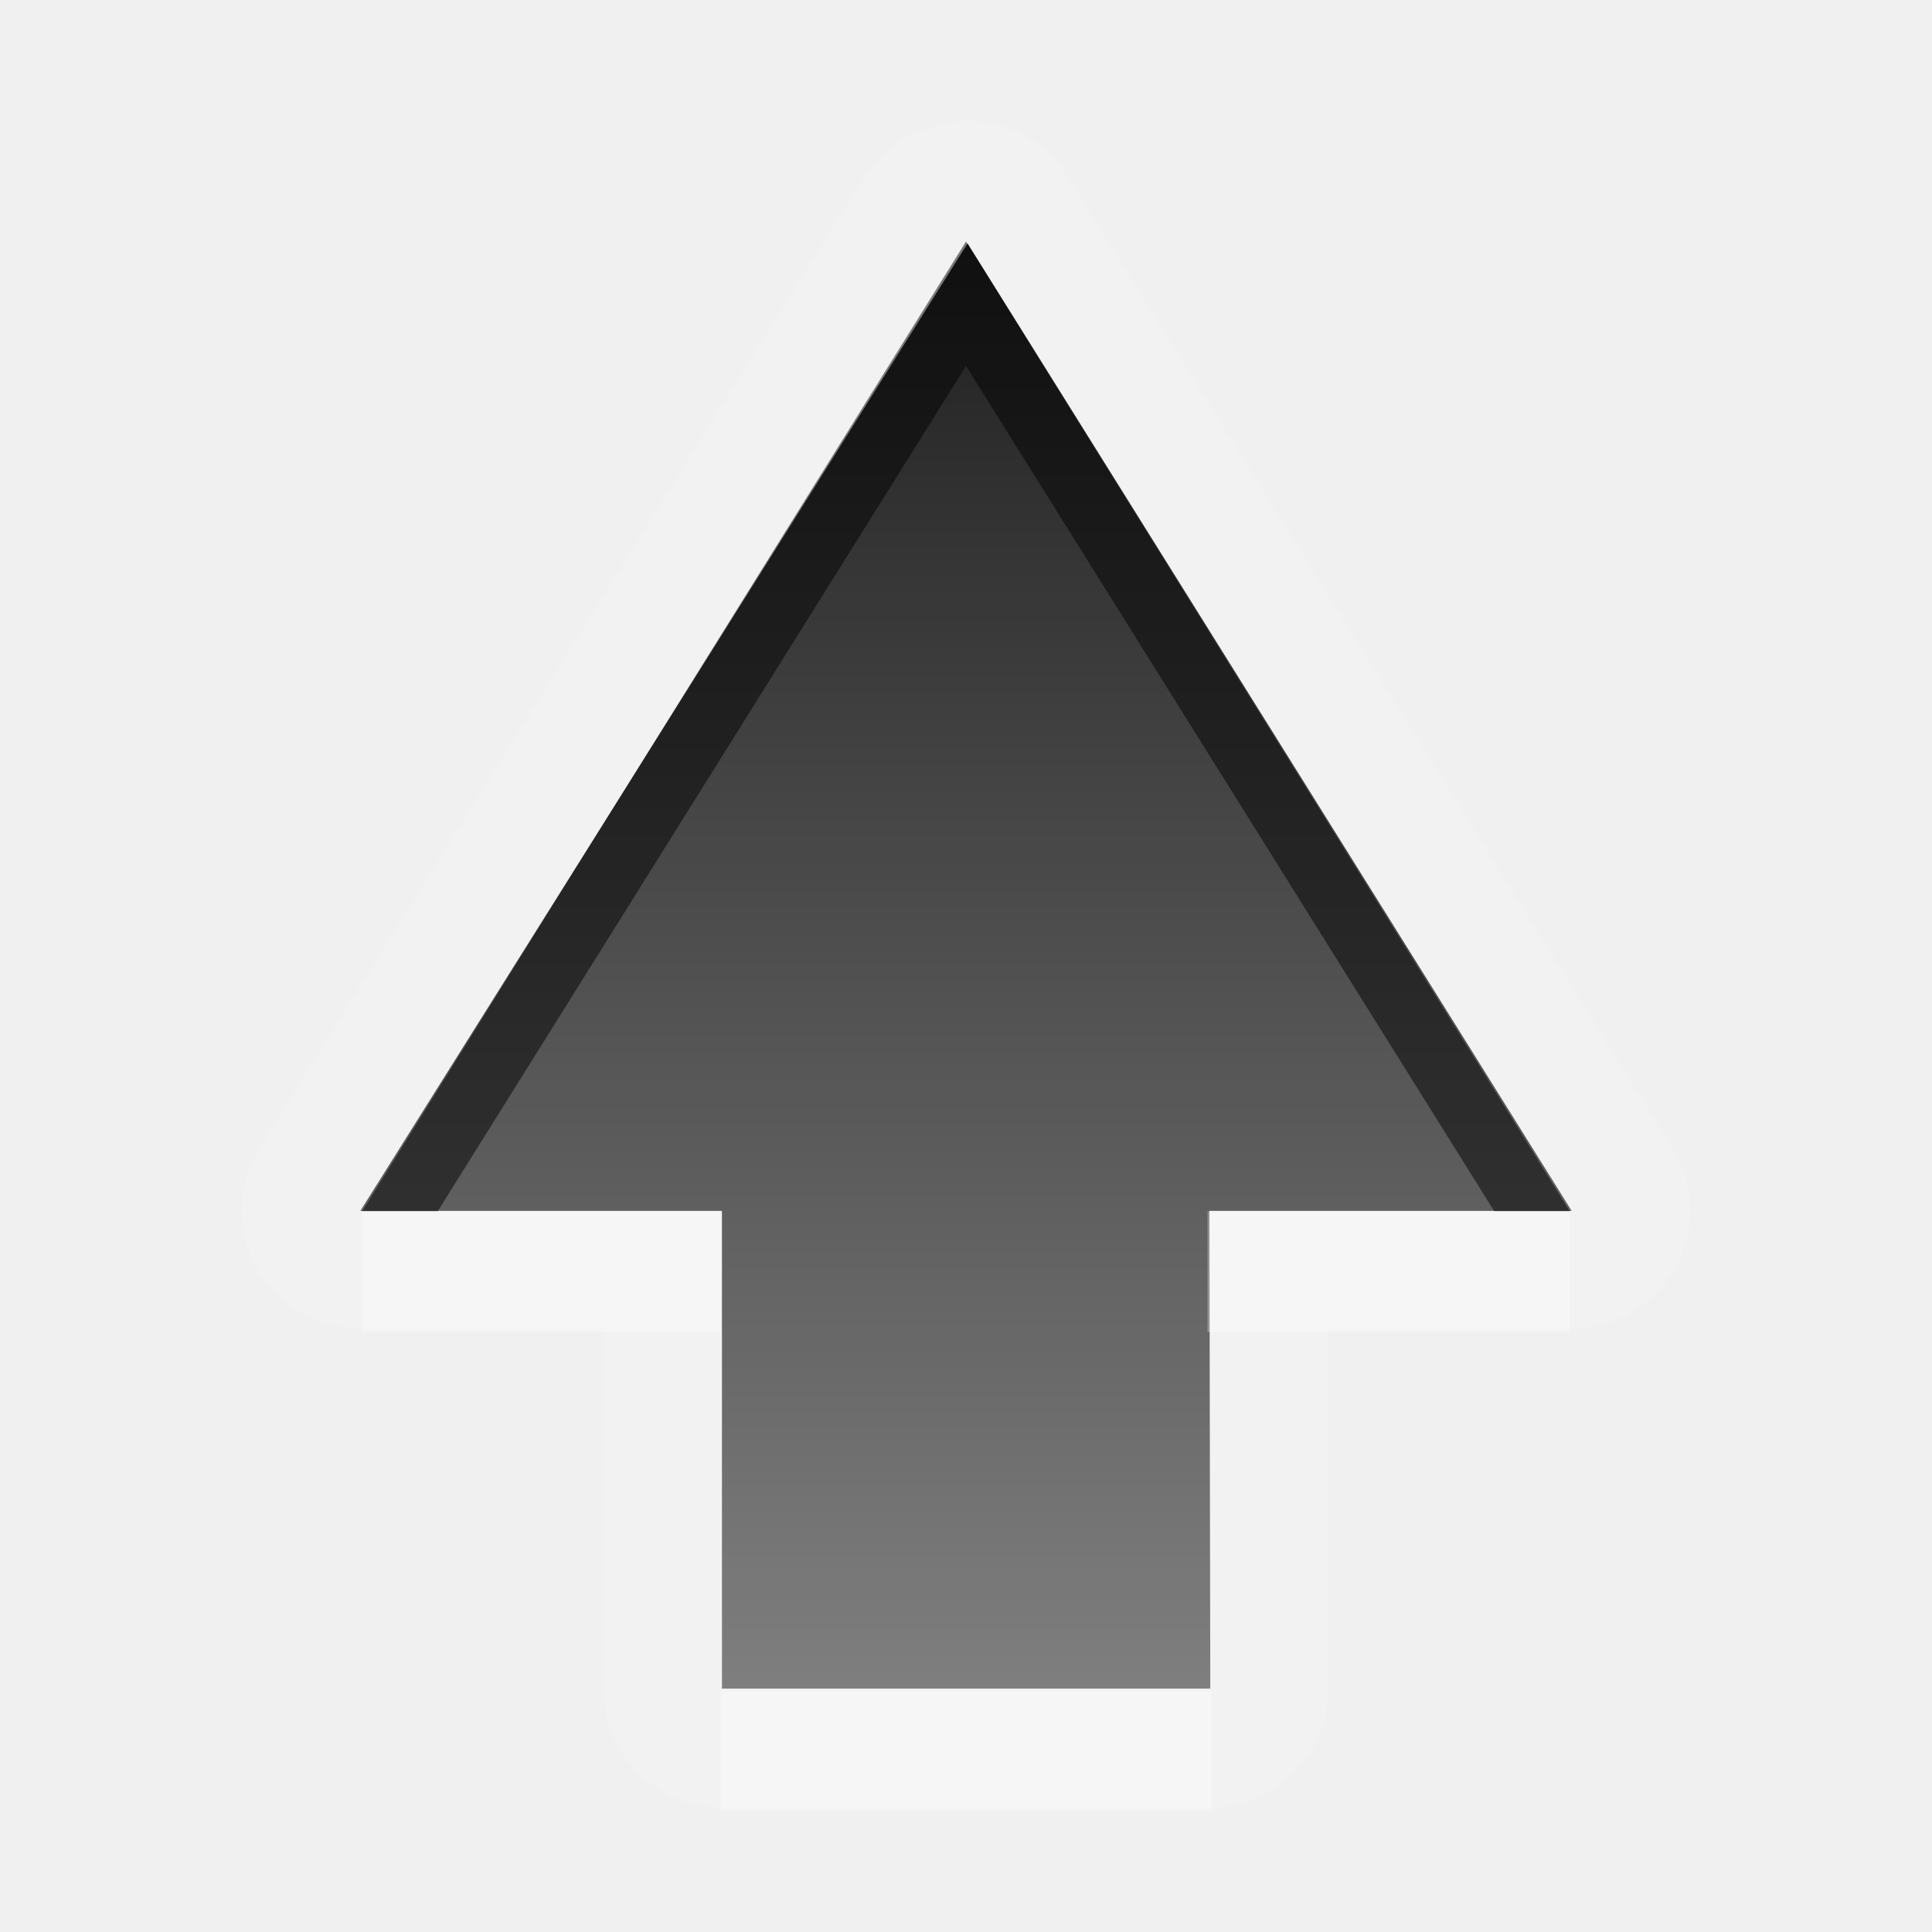
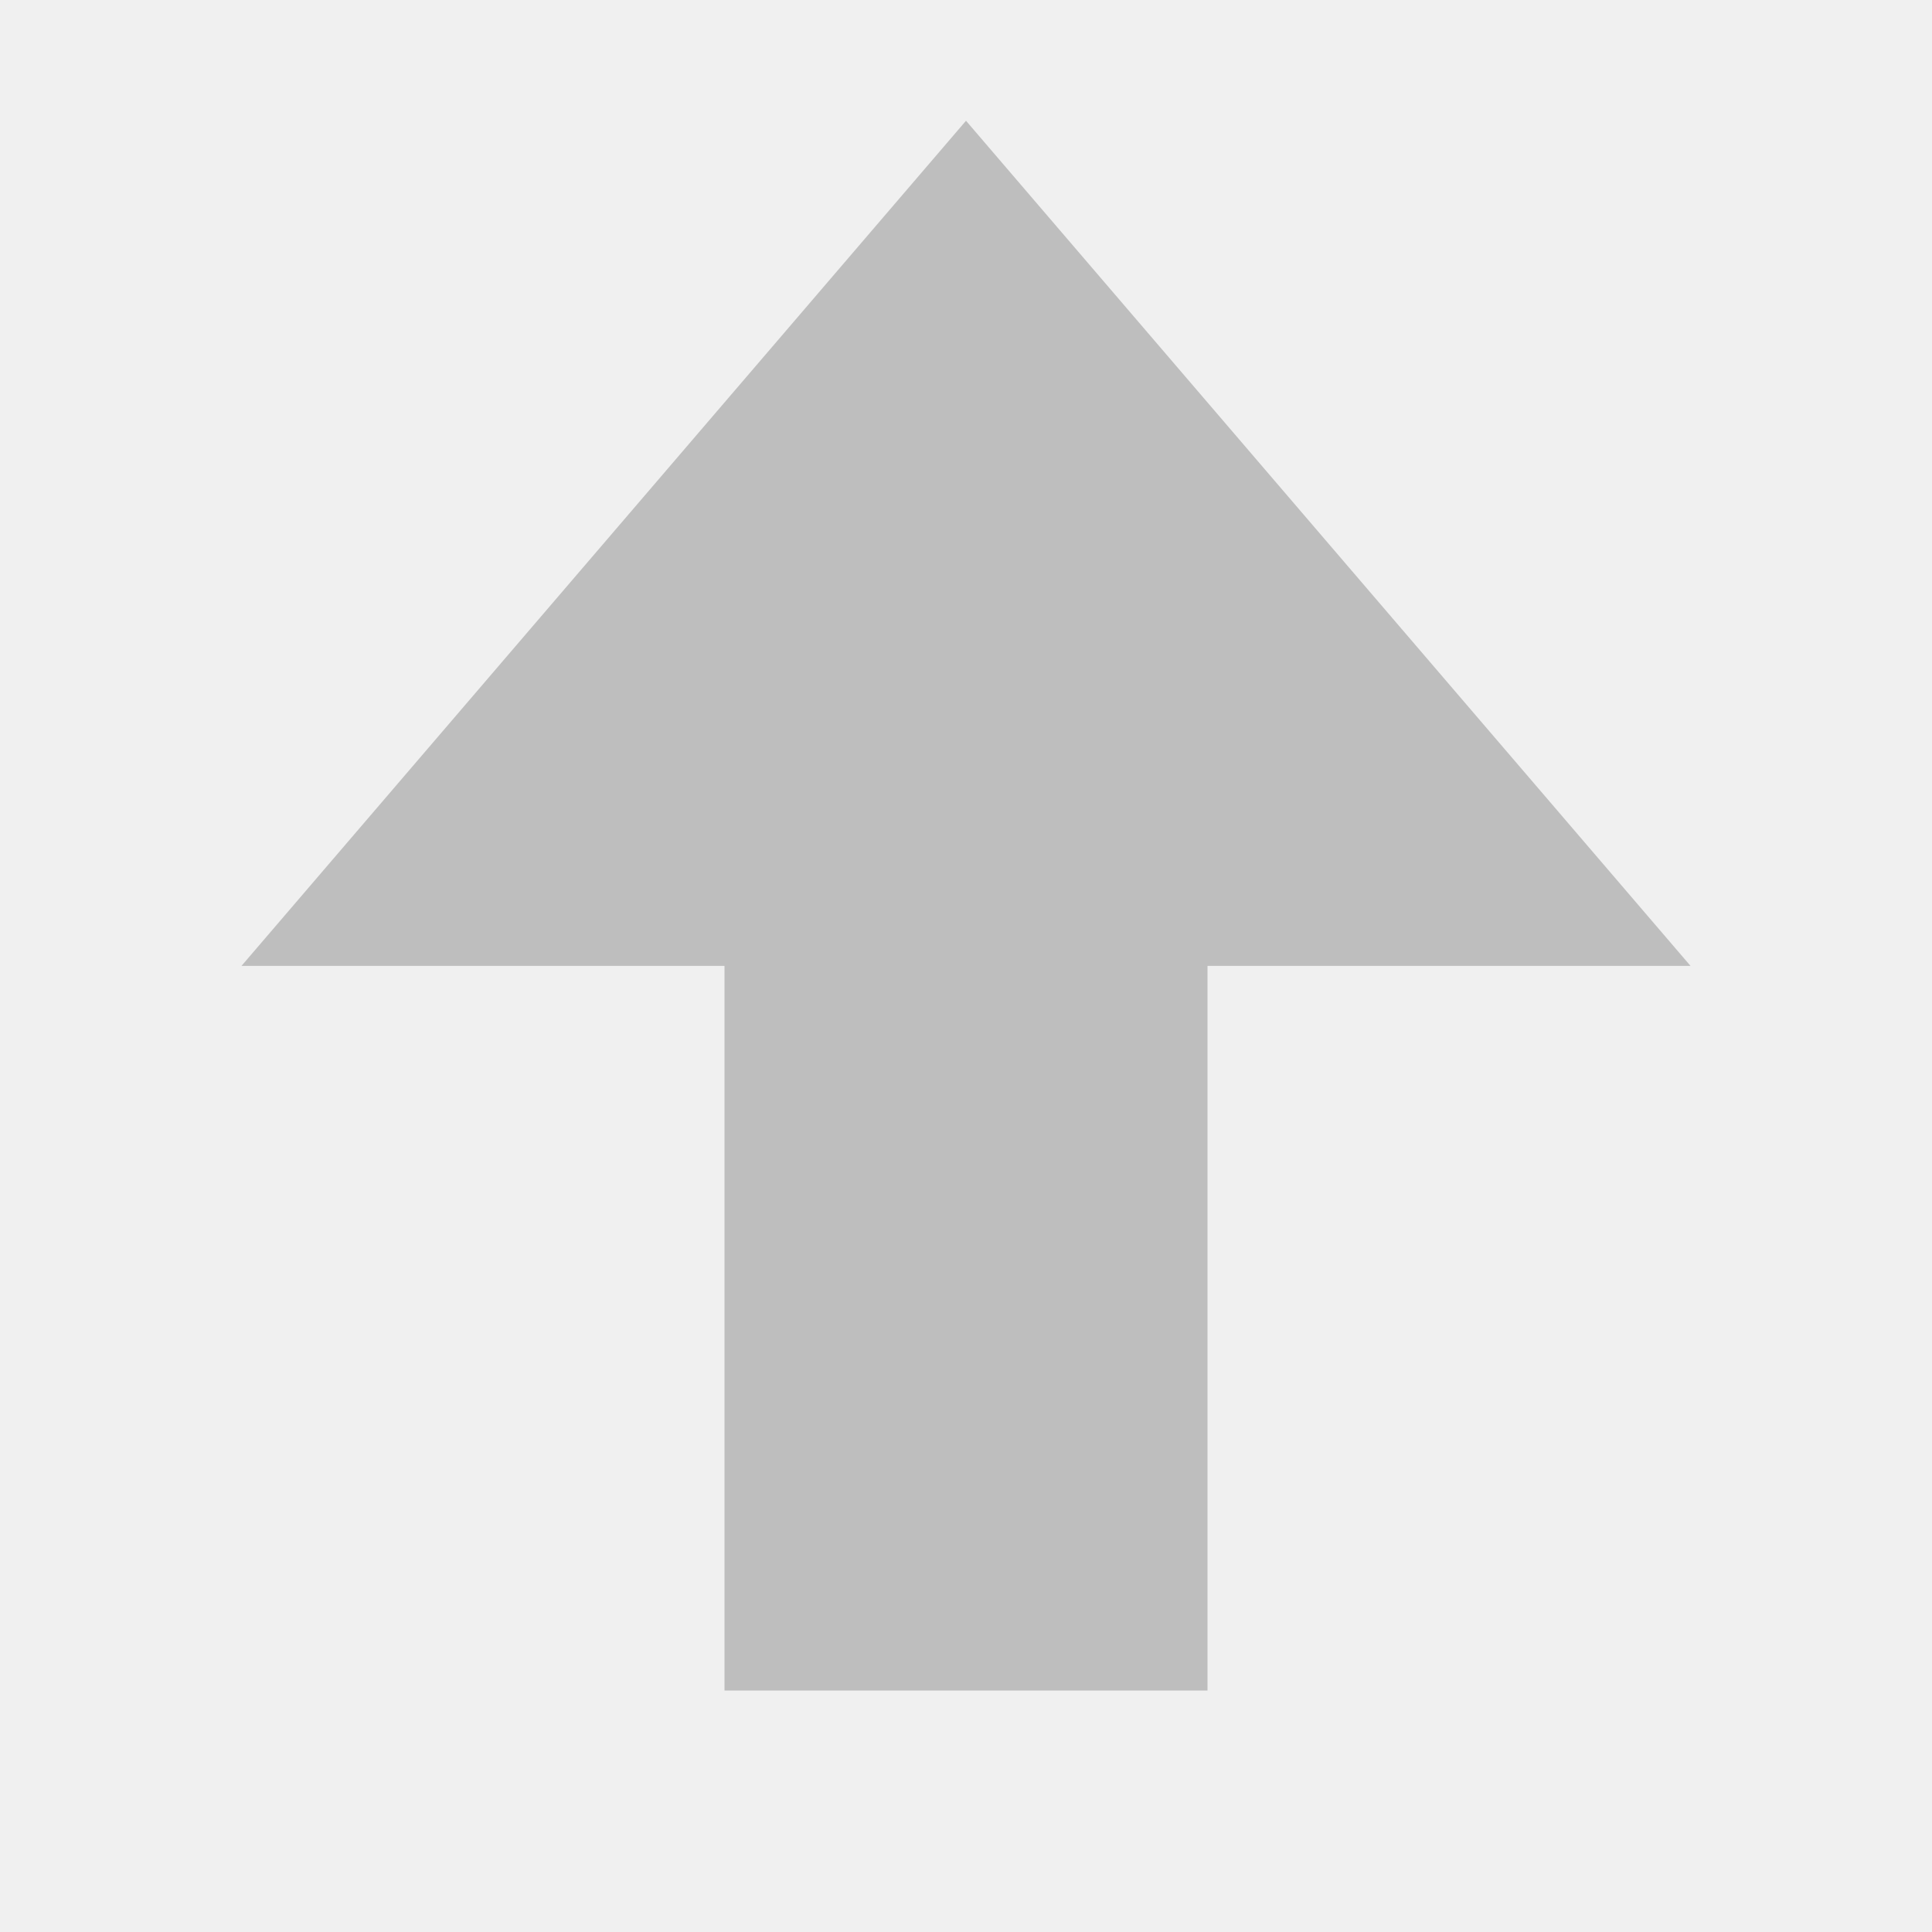
- <svg xmlns="http://www.w3.org/2000/svg" xmlns:xlink="http://www.w3.org/1999/xlink" width="16" height="16" id="svg2" version="1.0">
-   <defs id="defs4">
-     <linearGradient id="StandardGradient" gradientTransform="matrix(0.915489,0,0,-1.092312,0,16)" x1="6.554" y1="12.745" x2="6.554" y2="1.824" gradientUnits="userSpaceOnUse">
-       <stop id="stop3284" offset="0" style="stop-color:#000000;stop-opacity:0.863;" />
-       <stop id="stop3286" offset="1" style="stop-color:#000000;stop-opacity:0.471;" />
-     </linearGradient>
-     <linearGradient xlink:href="#StandardGradient" id="linearGradient3626" gradientUnits="userSpaceOnUse" gradientTransform="matrix(0.915489,0,0,-1.092312,-20,16)" x1="6.554" y1="12.745" x2="6.554" y2="1.824" />
-     <clipPath clipPathUnits="userSpaceOnUse" id="clipPath3633">
-       <path style="fill:#ff00ff;fill-opacity:1;stroke:none;display:inline" d="m -20,0 0,16 16,0 0,-16 -16,0 z m 8,2 5,8.031 -3,0 0.031,3.969 -4.062,0 0,-3.969 -2.969,0 L -12,2 z" id="path3635" />
-     </clipPath>
-     <filter id="filter3637">
-       <feGaussianBlur stdDeviation="0.33" id="feGaussianBlur3639" />
-     </filter>
-     <linearGradient xlink:href="#StandardGradient" id="linearGradient4435" gradientUnits="userSpaceOnUse" gradientTransform="matrix(0.915489,0,0,-1.092312,0,16)" x1="6.554" y1="12.745" x2="6.554" y2="1.824" />
-     <linearGradient xlink:href="#StandardGradient" id="linearGradient4439" gradientUnits="userSpaceOnUse" gradientTransform="matrix(0.915489,0,0,-1.092312,0,16)" x1="6.554" y1="12.745" x2="6.554" y2="1.824" />
-   </defs>
-   <g id="layer4" style="display:inline">
-     <path style="fill:#ffffff;fill-opacity:1;stroke:none;display:inline;opacity:0.15" d="M 7.938 1 A 0.976 0.976 0 0 0 7.812 1.031 A 0.976 0.976 0 0 0 7.156 1.469 L 2.156 9.5 A 0.976 0.976 0 0 0 3 11 L 5 11 L 5 14 A 0.976 0.976 0 0 0 5.969 14.969 L 10.031 14.969 A 0.976 0.976 0 0 0 11 14 L 11 11 L 13 11 A 0.976 0.976 0 0 0 13.844 9.5 L 8.844 1.469 A 0.976 0.976 0 0 0 7.938 1 z M 8 2 L 13 10.031 L 10 10.031 L 10.031 14 L 5.969 14 L 5.969 10.031 L 3 10.031 L 8 2 z " id="path4437" />
-     <path style="opacity:1;fill:url(#StandardGradient);fill-opacity:1;stroke:none;stroke-width:1;stroke-linecap:round;stroke-linejoin:miter;stroke-miterlimit:4;stroke-dasharray:none;stroke-opacity:1;display:inline" d="M 13.016,10.028 L 8.013,2.016 L 2.984,10.028 L 5.979,10.028 L 5.979,13.984 L 10.023,13.984 L 10.016,10.028 L 13.016,10.028 z" id="Symbol" />
-     <path style="opacity:0.5;fill:#000000;fill-opacity:1;stroke:none;stroke-width:1;stroke-linecap:round;stroke-linejoin:miter;stroke-miterlimit:4;stroke-dasharray:none;stroke-opacity:1;display:inline" d="M 8 2 L 3 10.031 L 3.625 10.031 L 8 3.031 L 12.375 10.031 L 13 10.031 L 8 2 z " id="BevelShadow" />
-     <path style="opacity:0.3;fill:#ffffff;fill-opacity:1;stroke:none;stroke-width:1;stroke-linecap:round;stroke-linejoin:miter;stroke-miterlimit:4;stroke-dasharray:none;stroke-opacity:1;display:inline" d="M 3 10.031 L 3 11.031 L 5.969 11.031 L 5.969 10.031 L 3 10.031 z M 10 10.031 L 10 11.031 L 13 11.031 L 13 10.031 L 10 10.031 z M 5.969 14 L 5.969 15 L 10.031 15 L 10.031 14 L 5.969 14 z " id="BevelHighlight" />
-   </g>
+ <svg xmlns="http://www.w3.org/2000/svg" version="1.1" width="16" height="16" id="svg7384">
+   <defs id="defs11" />
+   <path id="path3288-51" d="M 14,7.999 8,1 2,7.999 l 4,0 L 6,14 l 4,0 0,-6.001 z" style="color:#bebebe;fill:#bebebe;fill-opacity:1;fill-rule:nonzero;stroke:none;stroke-width:1;marker:none;visibility:visible;display:inline;overflow:visible;enable-background:accumulate" />
</svg>
